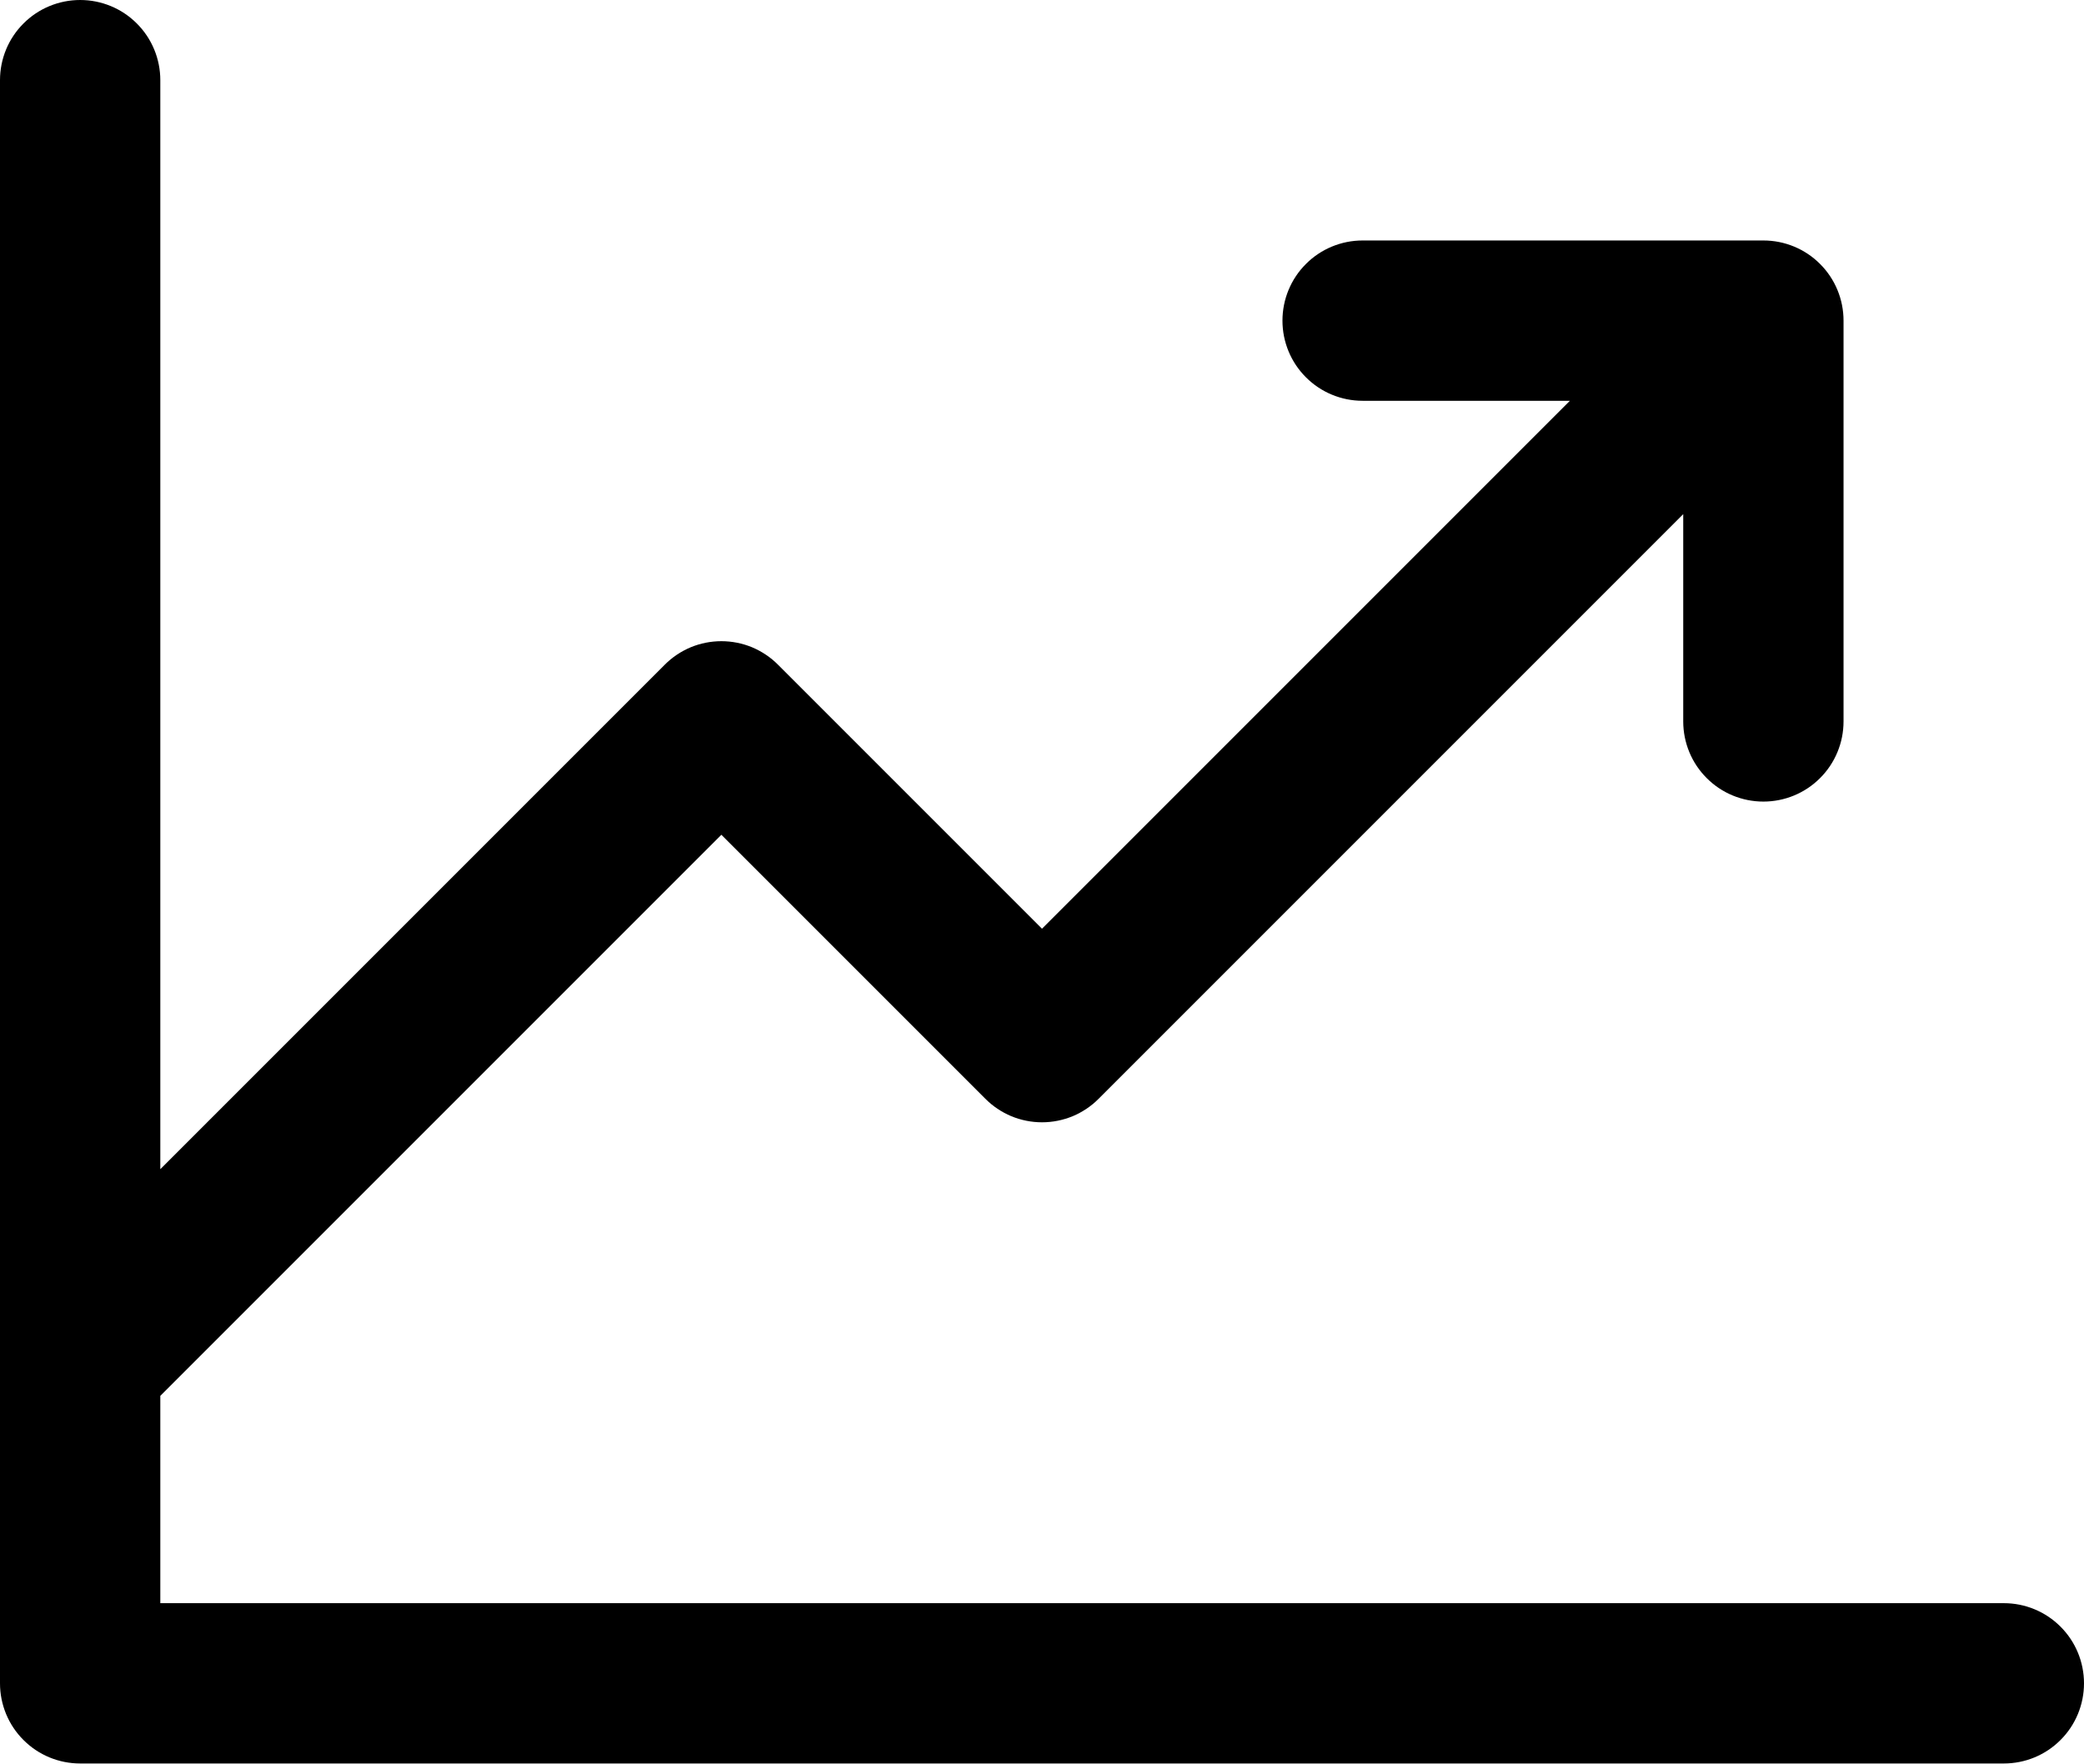
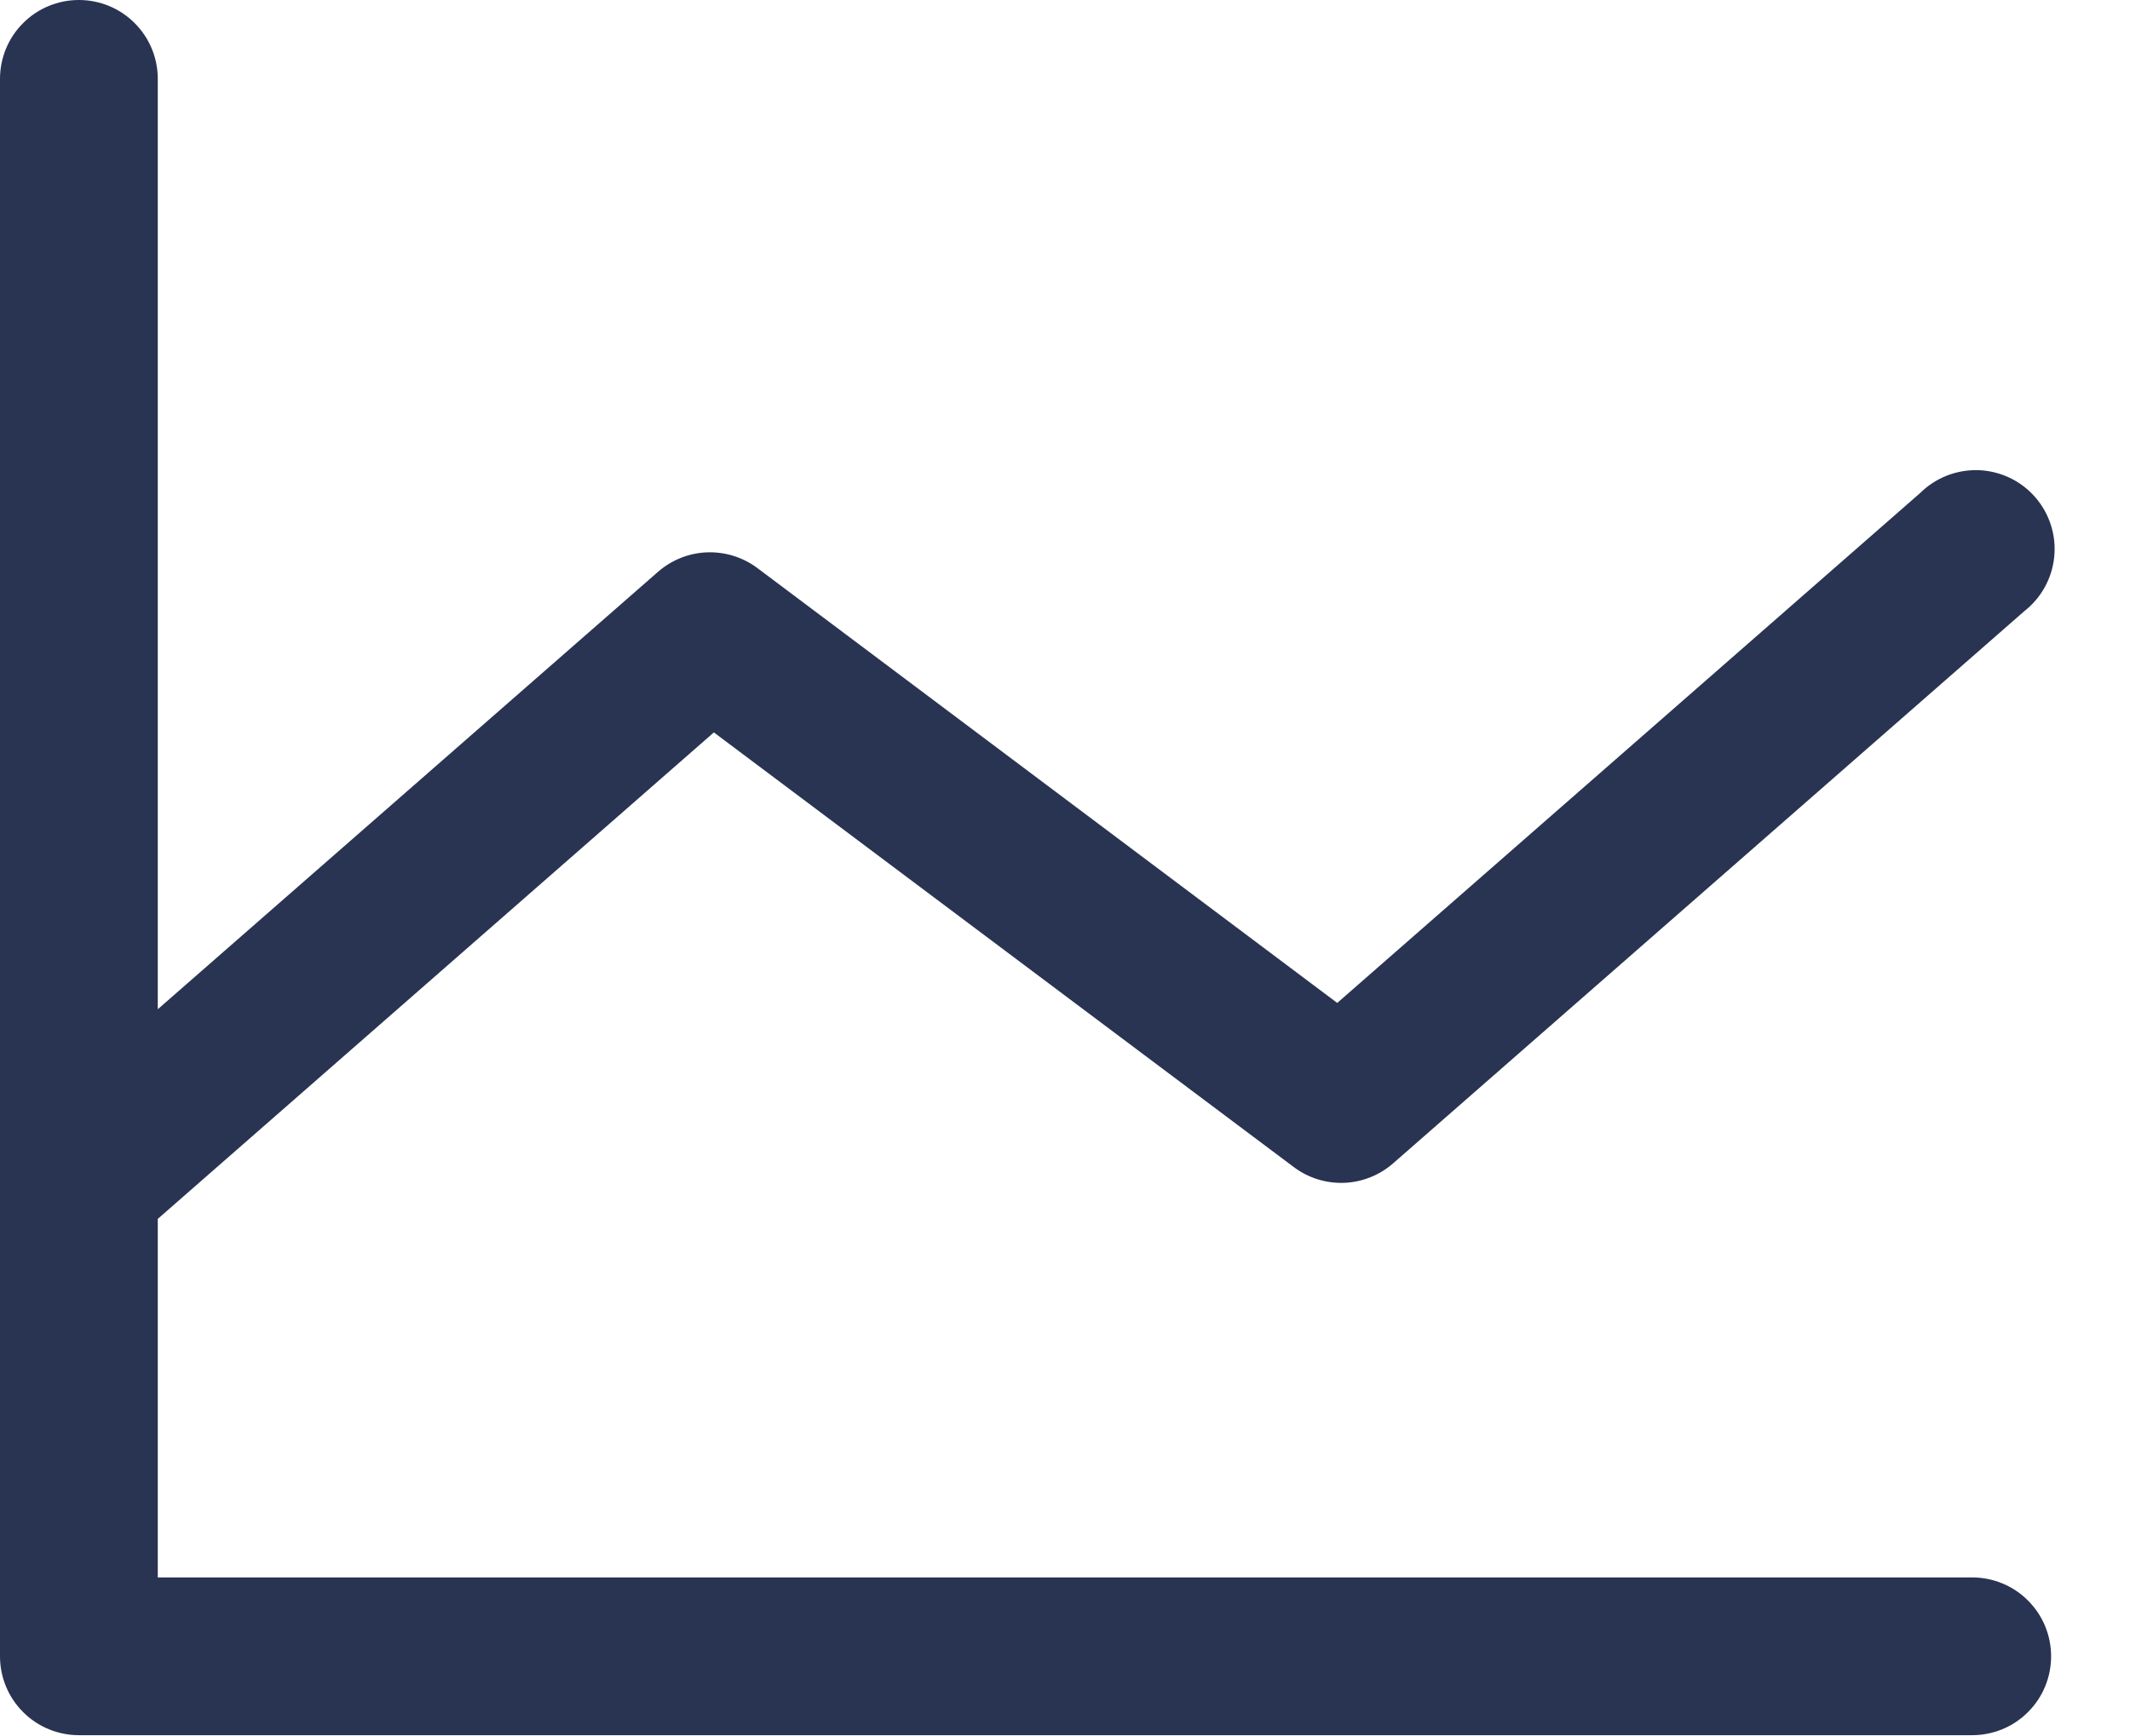
- <svg xmlns="http://www.w3.org/2000/svg" width="26" height="22" viewBox="0 0 26 22" fill="none">
-   <path d="M26 21C26 21.265 25.895 21.52 25.707 21.707C25.52 21.895 25.265 22 25 22H1C0.735 22 0.48 21.895 0.293 21.707C0.105 21.52 0 21.265 0 21V1C0 0.735 0.105 0.48 0.293 0.293C0.48 0.105 0.735 0 1 0C1.265 0 1.52 0.105 1.707 0.293C1.895 0.48 2 0.735 2 1V14.586L8.293 8.293C8.385 8.2 8.496 8.126 8.617 8.075C8.738 8.025 8.869 7.999 9 7.999C9.131 7.999 9.262 8.025 9.383 8.075C9.504 8.126 9.615 8.2 9.707 8.293L13 11.586L19.586 5H17C16.735 5 16.48 4.895 16.293 4.707C16.105 4.52 16 4.265 16 4C16 3.735 16.105 3.48 16.293 3.293C16.48 3.105 16.735 3 17 3H22C22.265 3 22.52 3.105 22.707 3.293C22.895 3.48 23 3.735 23 4V9C23 9.265 22.895 9.52 22.707 9.707C22.52 9.895 22.265 10 22 10C21.735 10 21.48 9.895 21.293 9.707C21.105 9.52 21 9.265 21 9V6.414L13.707 13.707C13.615 13.8 13.504 13.874 13.383 13.925C13.261 13.975 13.131 14.001 13 14.001C12.869 14.001 12.739 13.975 12.617 13.925C12.496 13.874 12.385 13.8 12.293 13.707L9 10.414L2 17.414V20H25C25.265 20 25.52 20.105 25.707 20.293C25.895 20.48 26 20.735 26 21Z" fill="black" />
+ <svg xmlns="http://www.w3.org/2000/svg" width="27" height="22" viewBox="0 0 27 22" fill="none">
+   <path d="M26 21C26 21.265 25.895 21.52 25.707 21.707C25.52 21.895 25.265 22 25 22H1C0.735 22 0.48 21.895 0.293 21.707C0.105 21.52 0 21.265 0 21V1C0 0.735 0.105 0.48 0.293 0.293C0.48 0.105 0.735 0 1 0C1.265 0 1.52 0.105 1.707 0.293C1.895 0.48 2 0.735 2 1V12.796L8.341 7.25C8.514 7.099 8.733 7.012 8.962 7.003C9.191 6.995 9.417 7.065 9.6 7.202L16.951 12.716L24.341 6.25C24.438 6.154 24.554 6.079 24.681 6.029C24.808 5.98 24.943 5.957 25.08 5.961C25.216 5.966 25.35 5.999 25.473 6.057C25.596 6.115 25.706 6.198 25.796 6.301C25.886 6.403 25.954 6.523 25.996 6.653C26.038 6.782 26.053 6.919 26.04 7.055C26.027 7.191 25.987 7.322 25.921 7.442C25.856 7.561 25.766 7.666 25.659 7.75L17.659 14.75C17.486 14.901 17.267 14.988 17.038 14.997C16.809 15.005 16.583 14.935 16.4 14.797L9.049 9.286L2 15.454V20H25C25.265 20 25.52 20.105 25.707 20.293C25.895 20.48 26 20.735 26 21Z" fill="#293352" />
</svg>
